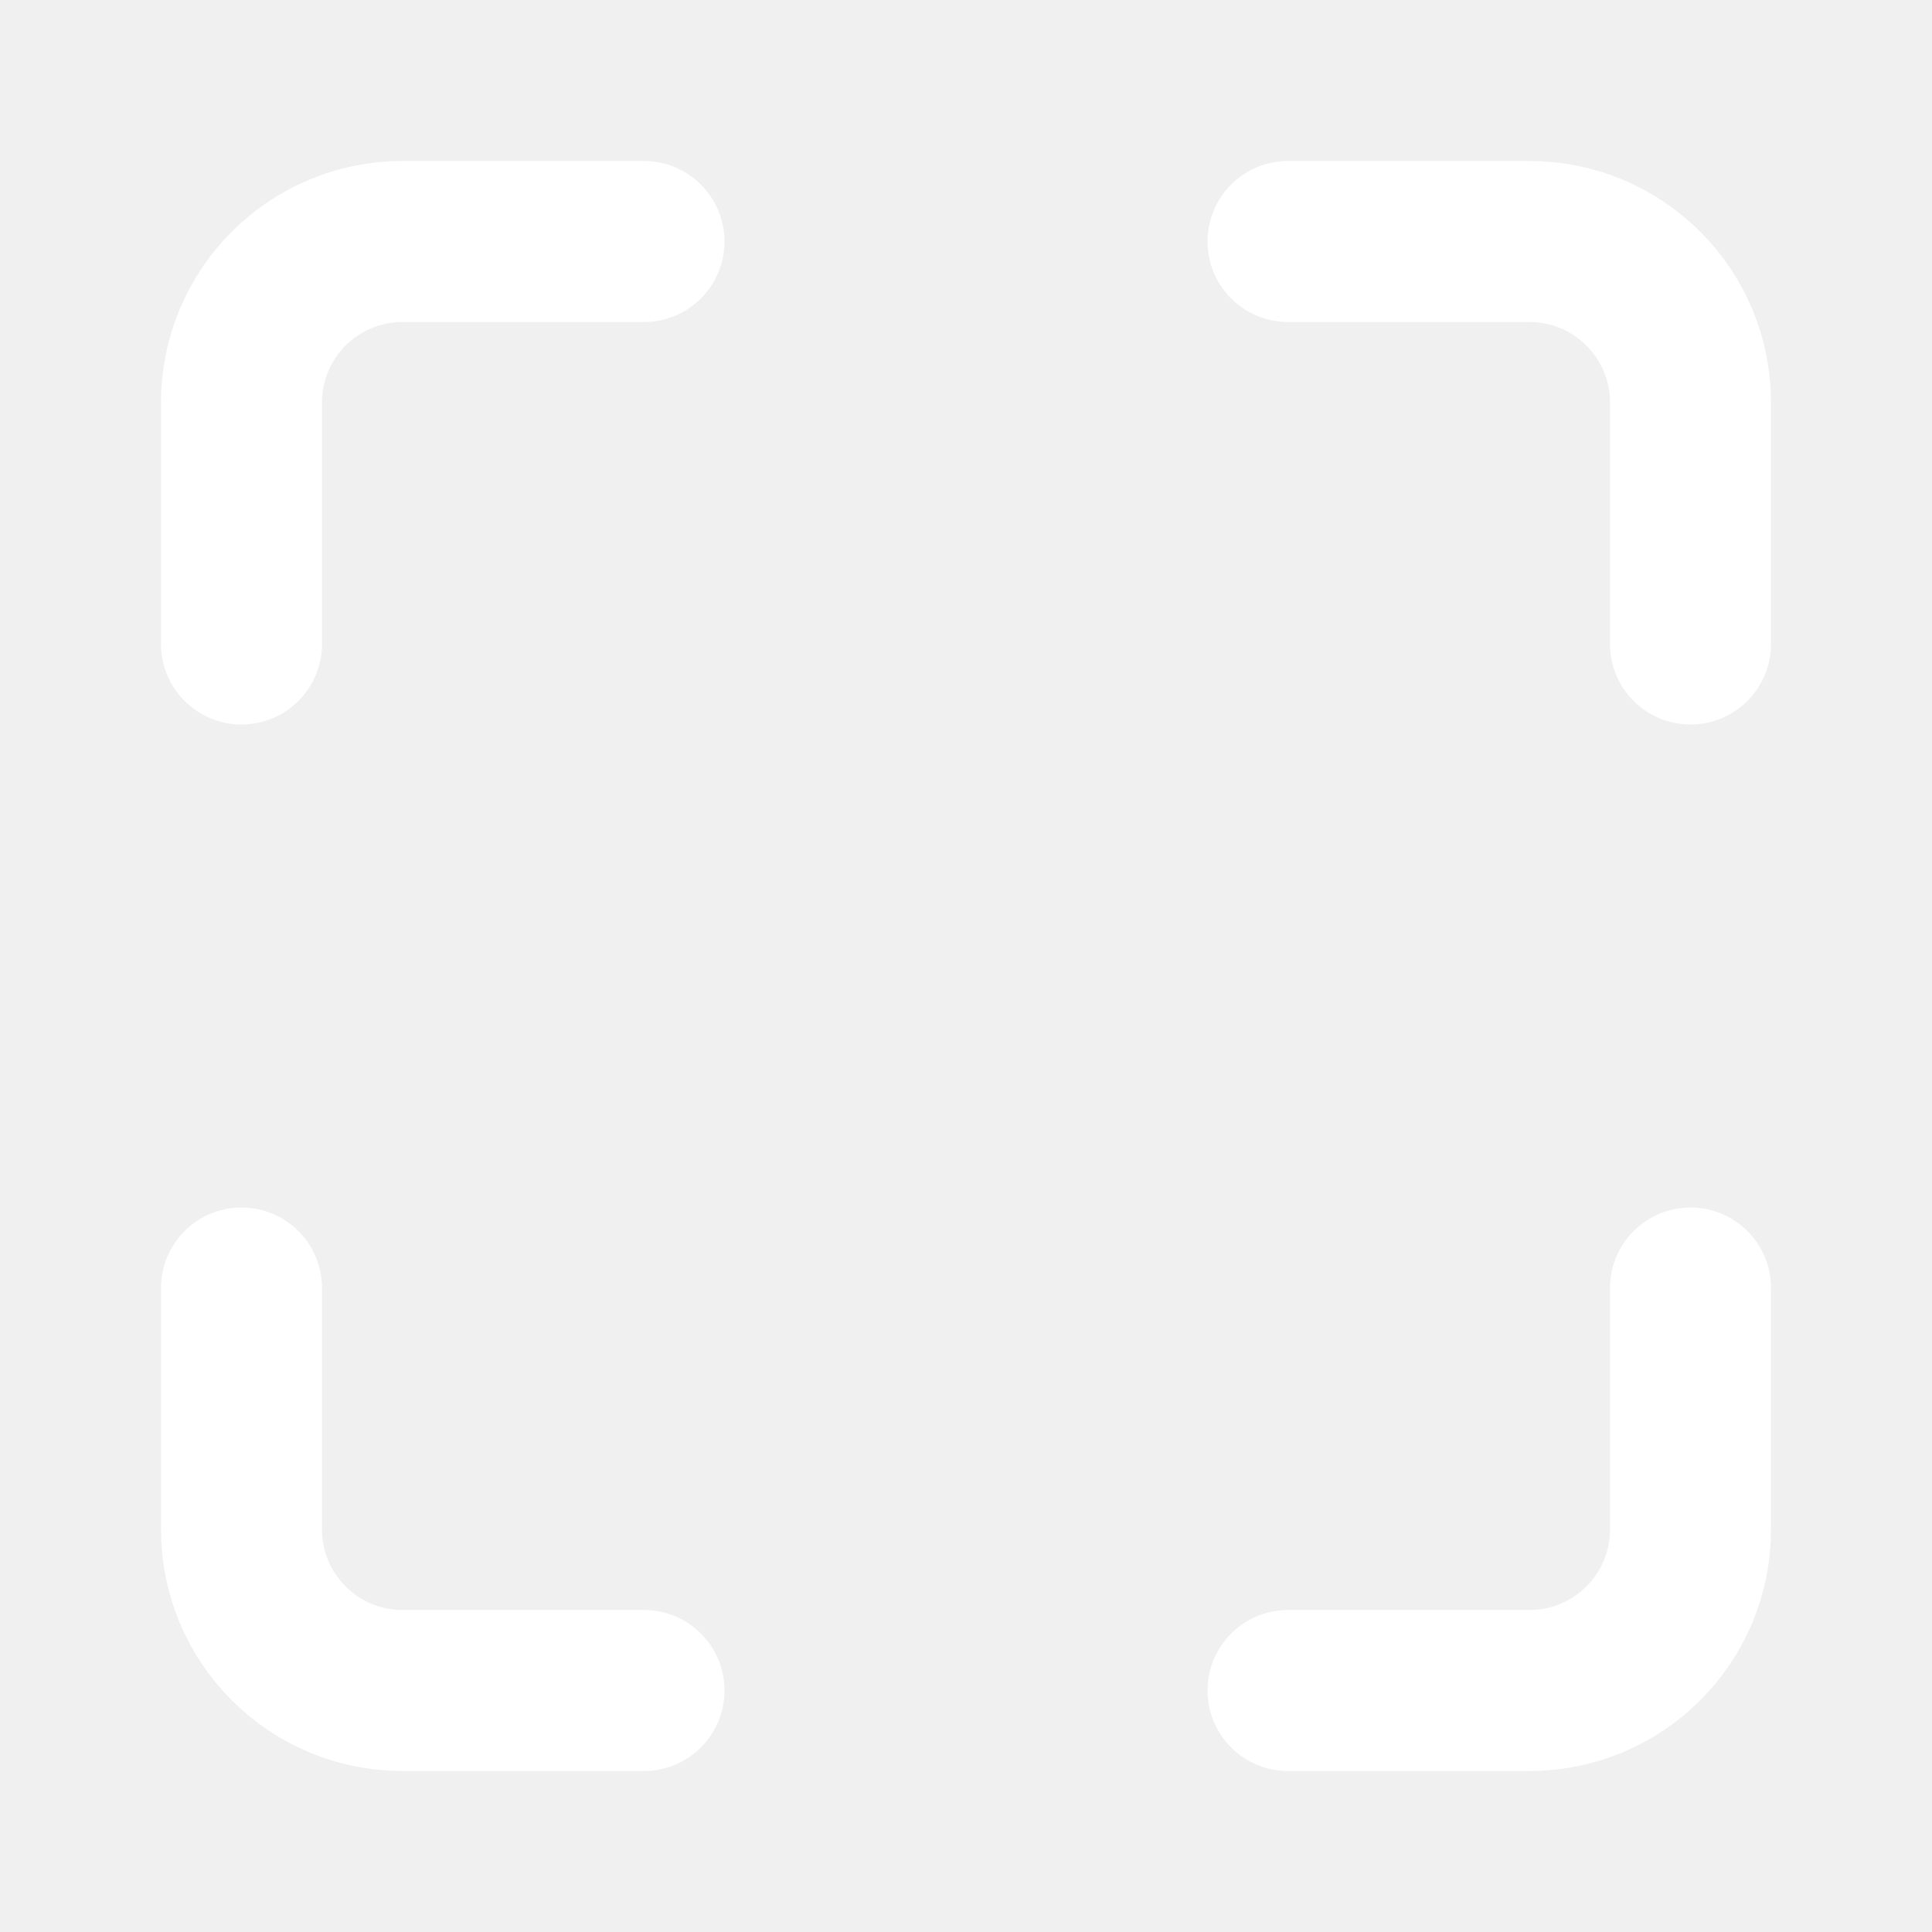
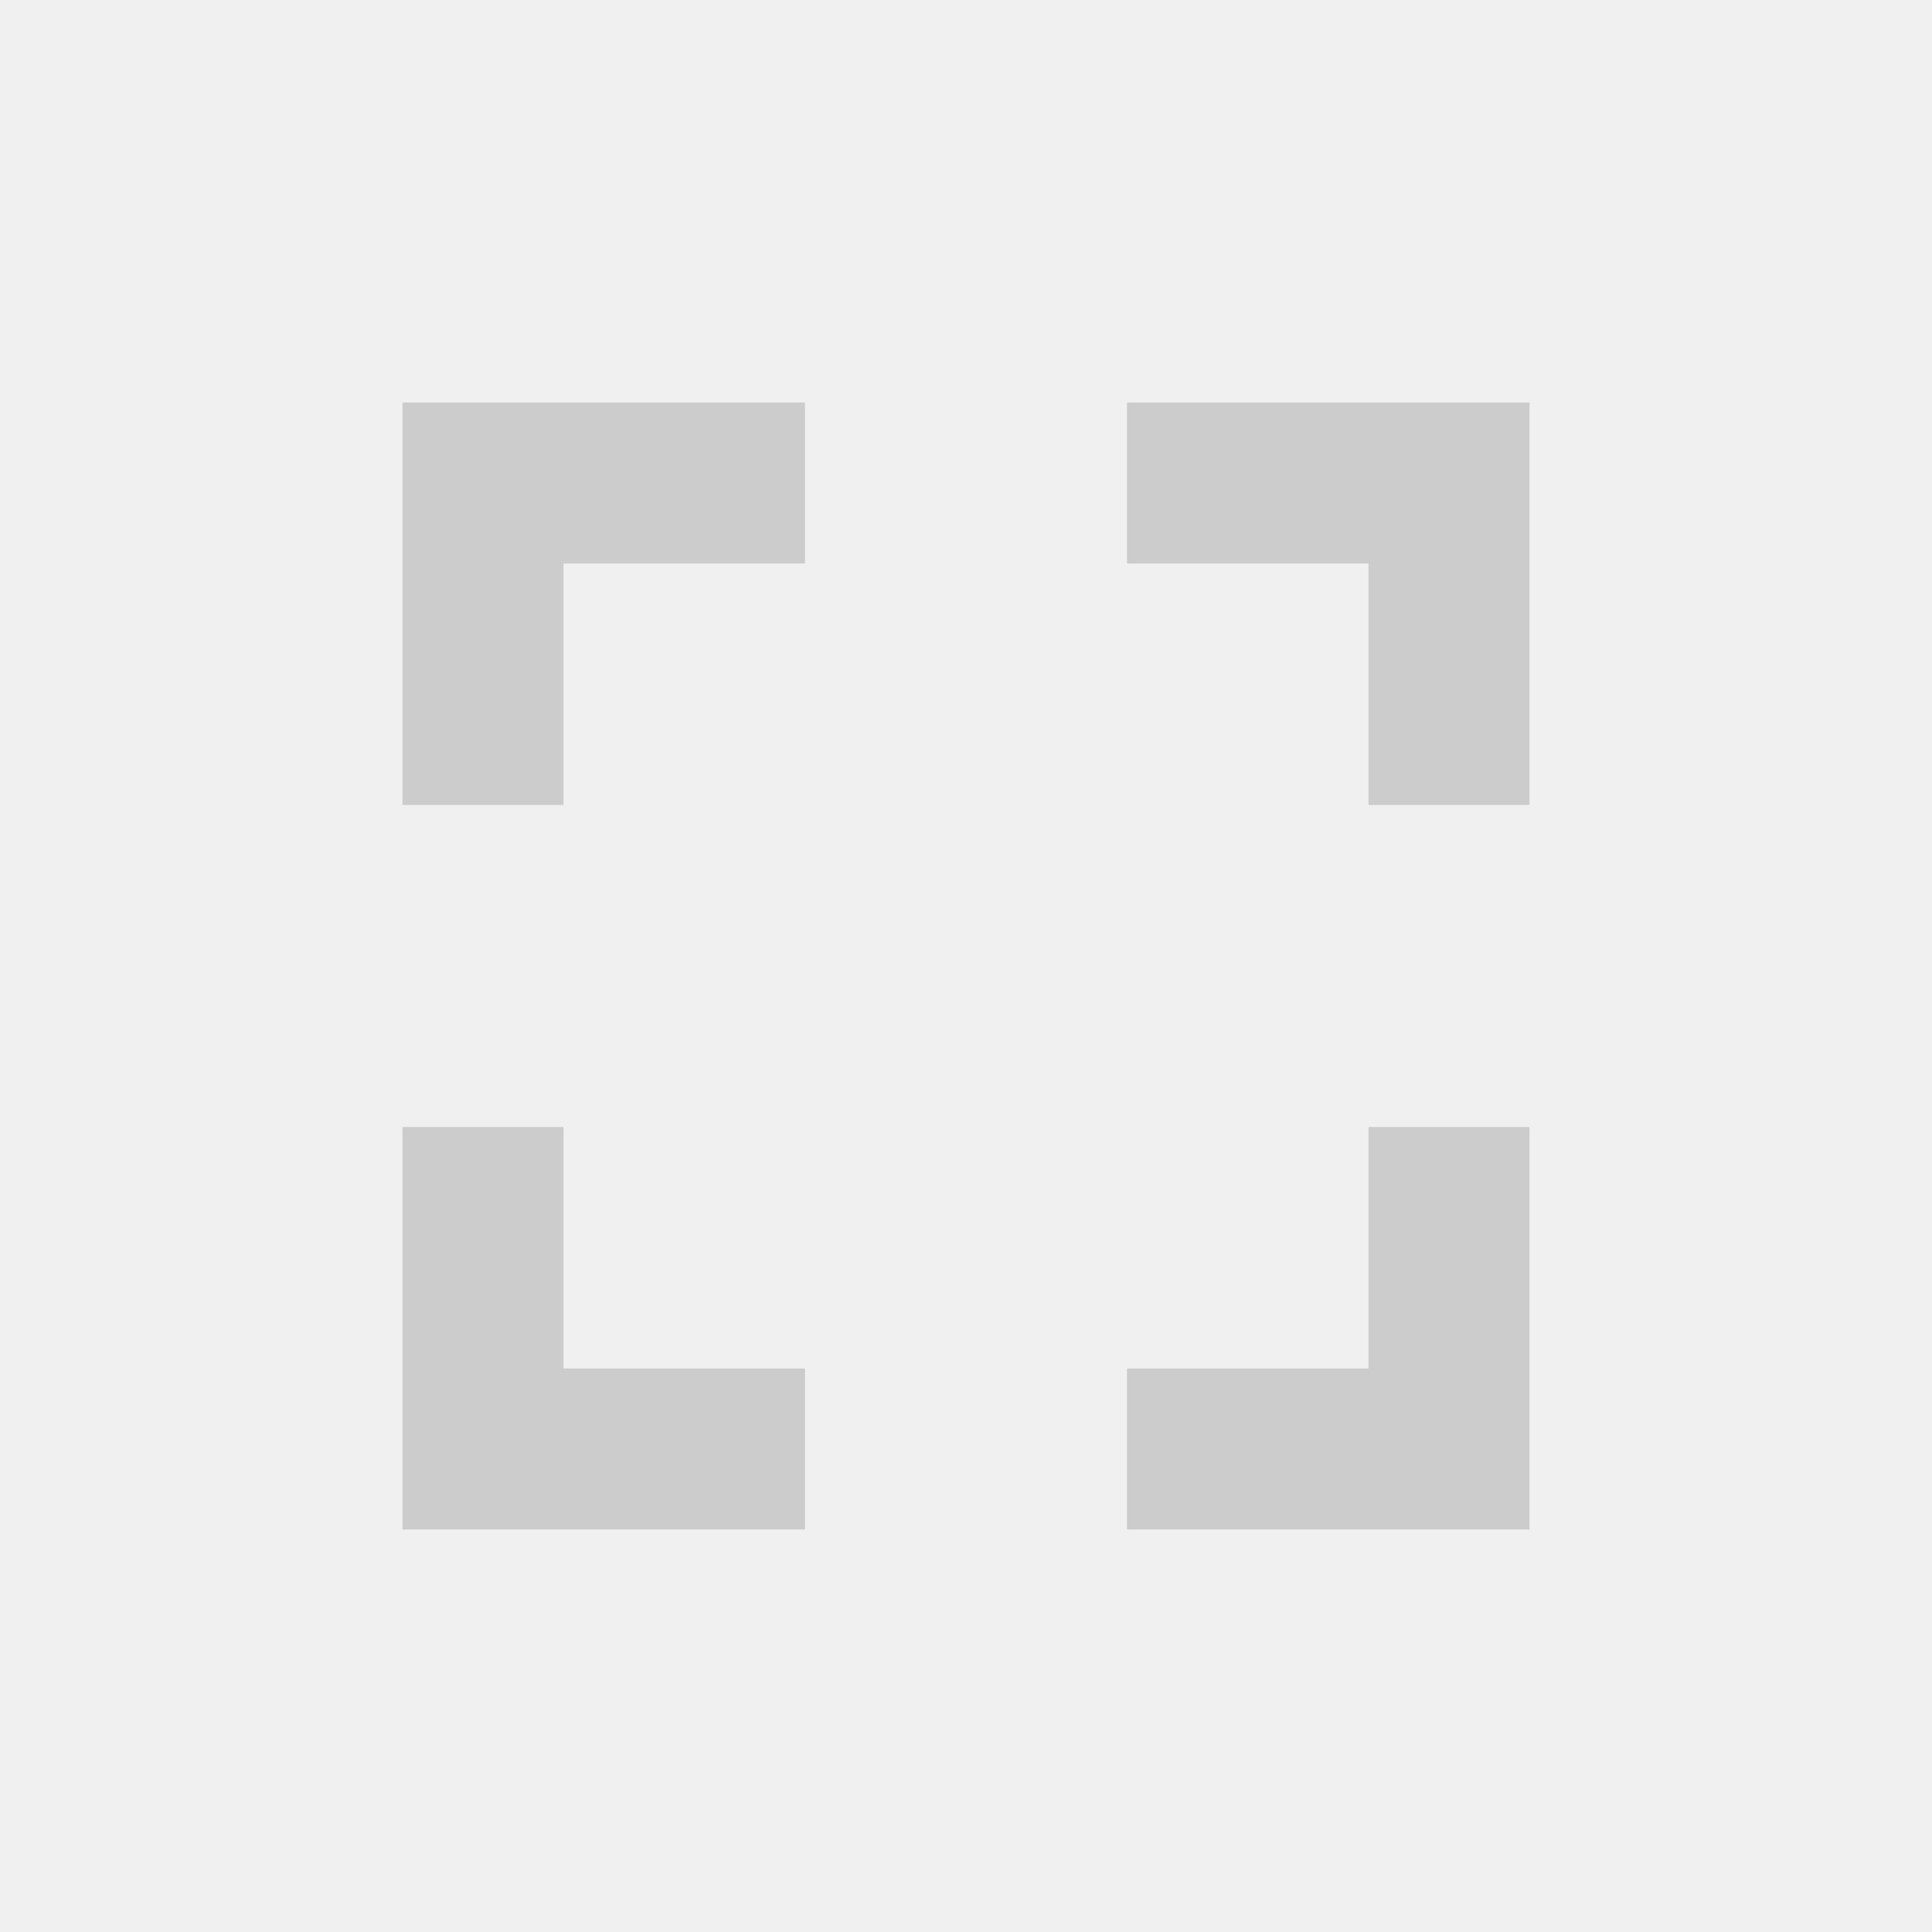
- <svg xmlns="http://www.w3.org/2000/svg" width="24" height="24" viewBox="0 0 24 24" fill="none" stroke="white" stroke-width="2" stroke-linecap="round" stroke-linejoin="round">
-   <path d="M8 3H5a2 2 0 0 0-2 2v3m18 0V5a2 2 0 0 0-2-2h-3m0 18h3a2 2 0 0 0 2-2v-3M3 16v3a2 2 0 0 0 2 2h3" />
+ <svg xmlns="http://www.w3.org/2000/svg" width="24" height="24" viewBox="0 0 24 24">
+   <path d="M7 14H5v5h5v-2H7v-3zm-2-4h2V7h3V5H5v5zm12 7h-3v2h5v-5h-2v3zM14 5v2h3v3h2V5h-5z" fill="#cccccc" />
</svg>
